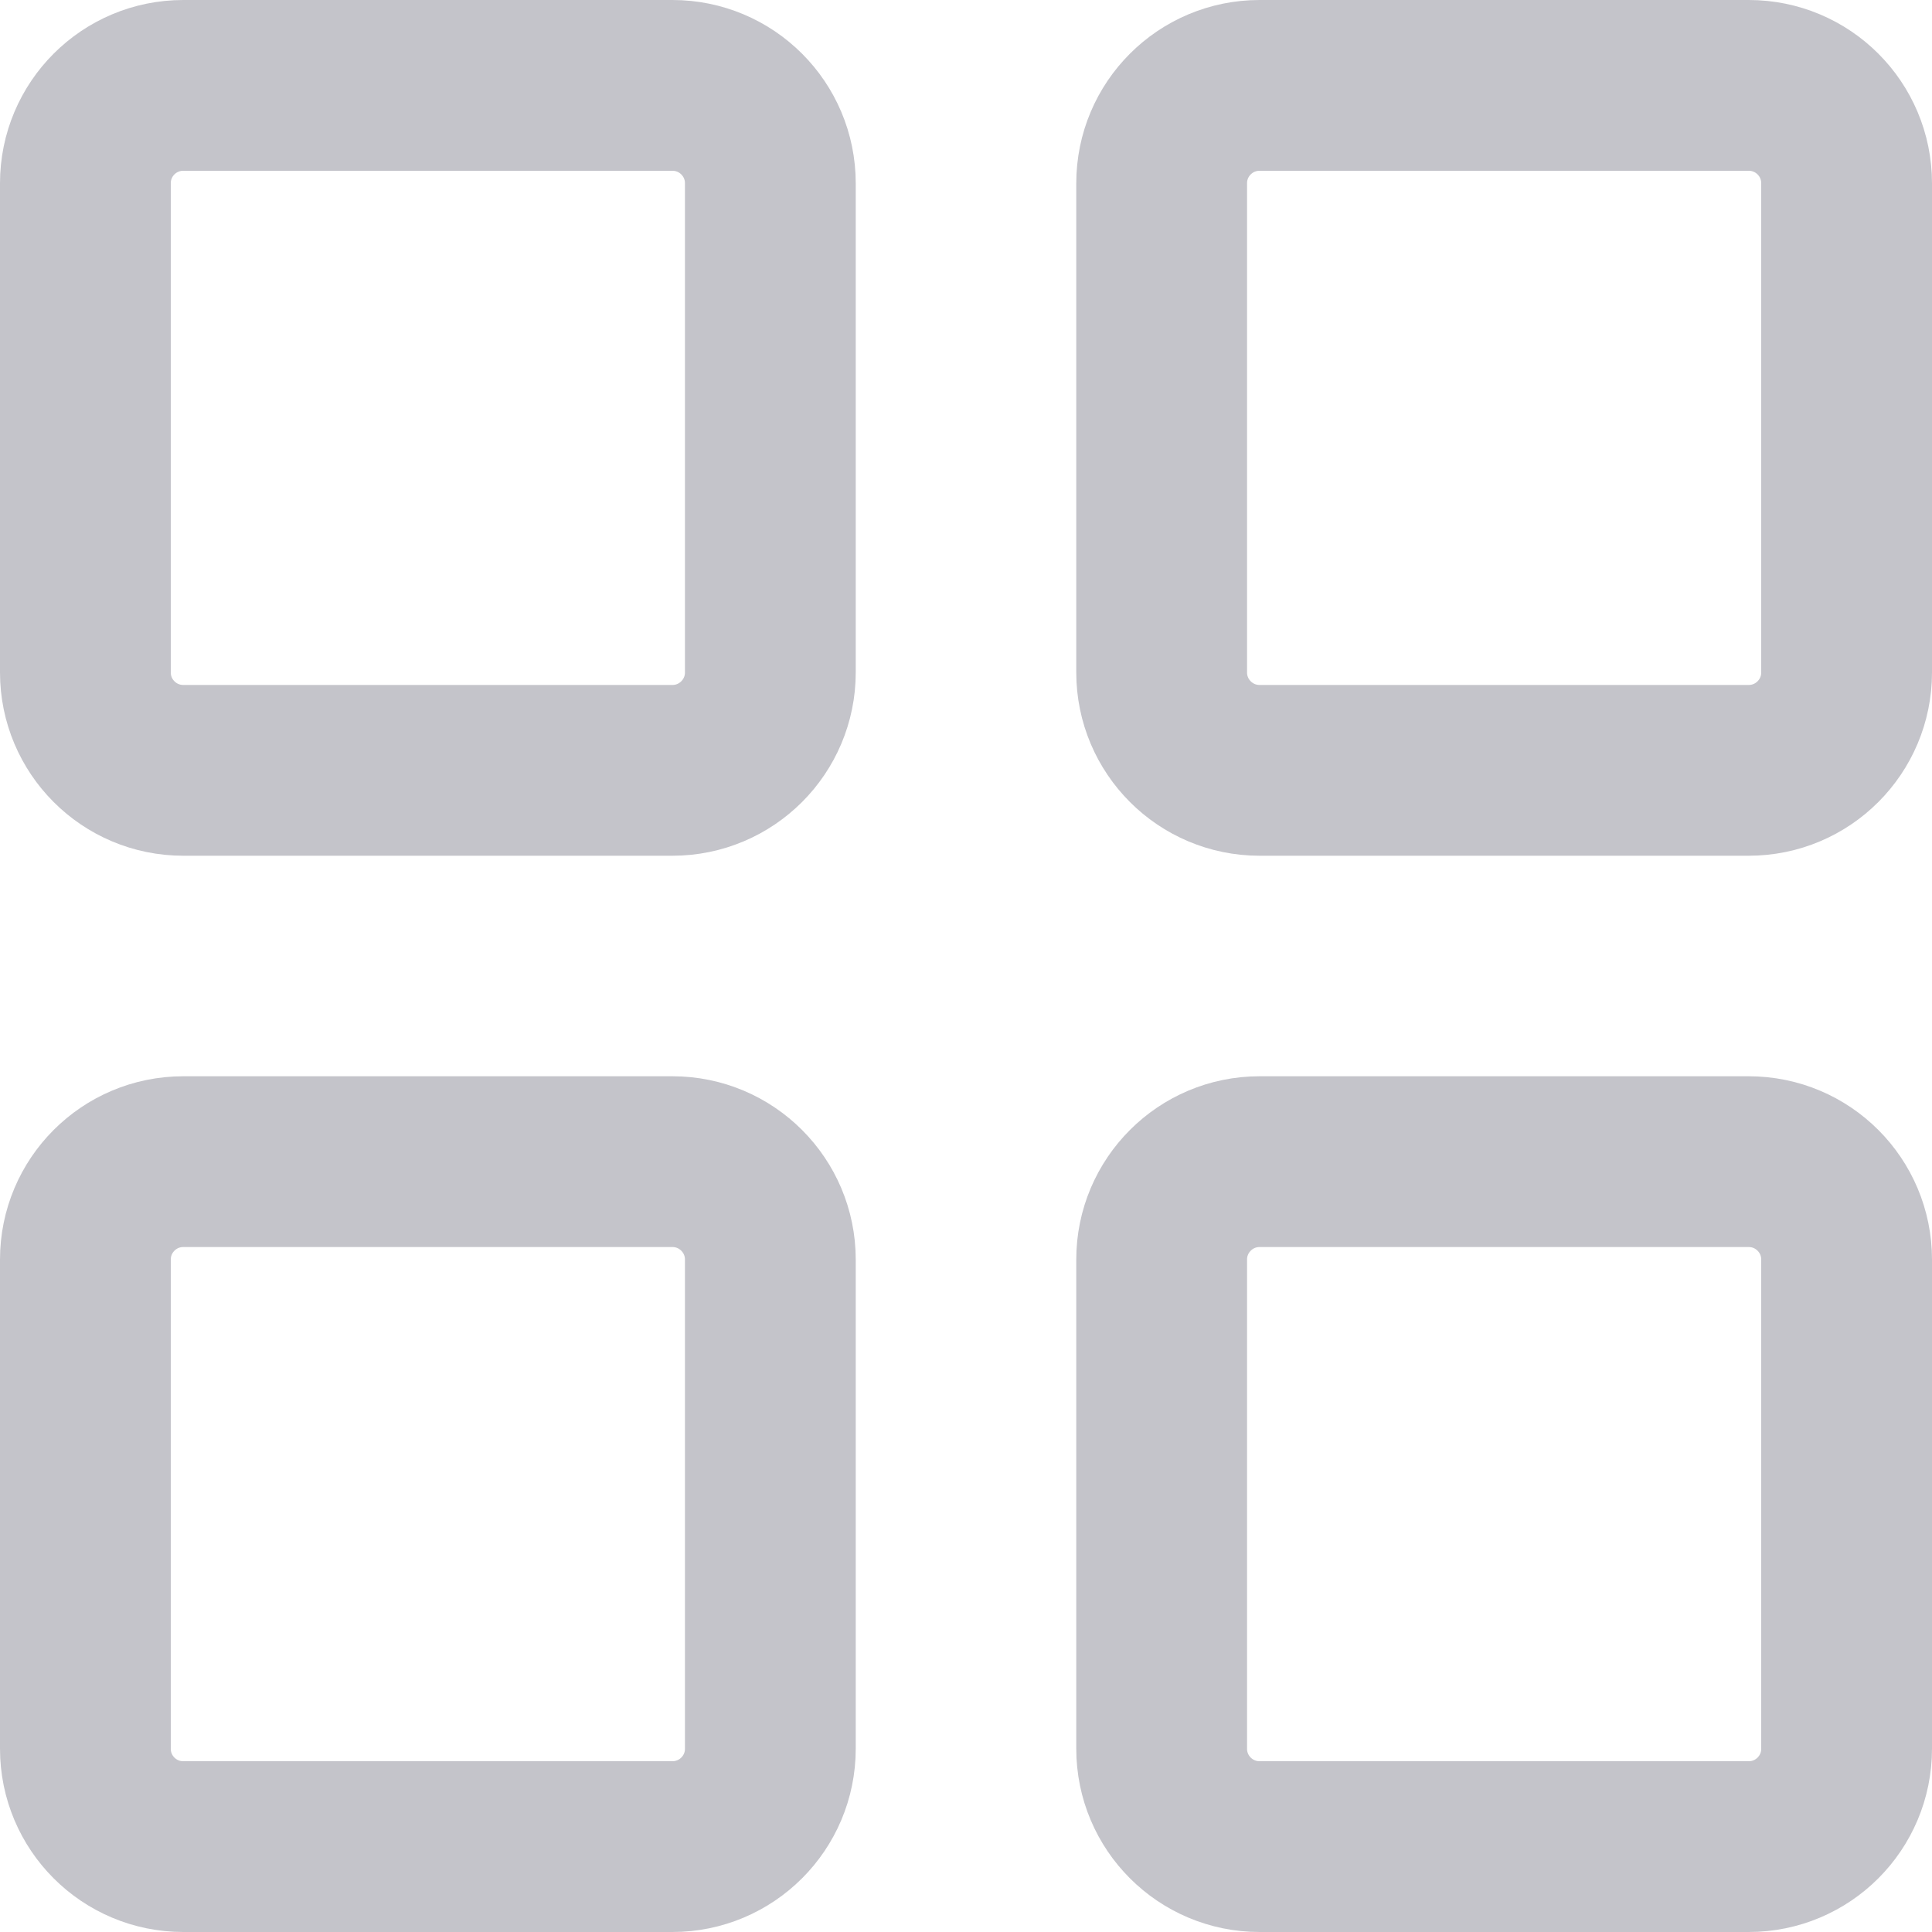
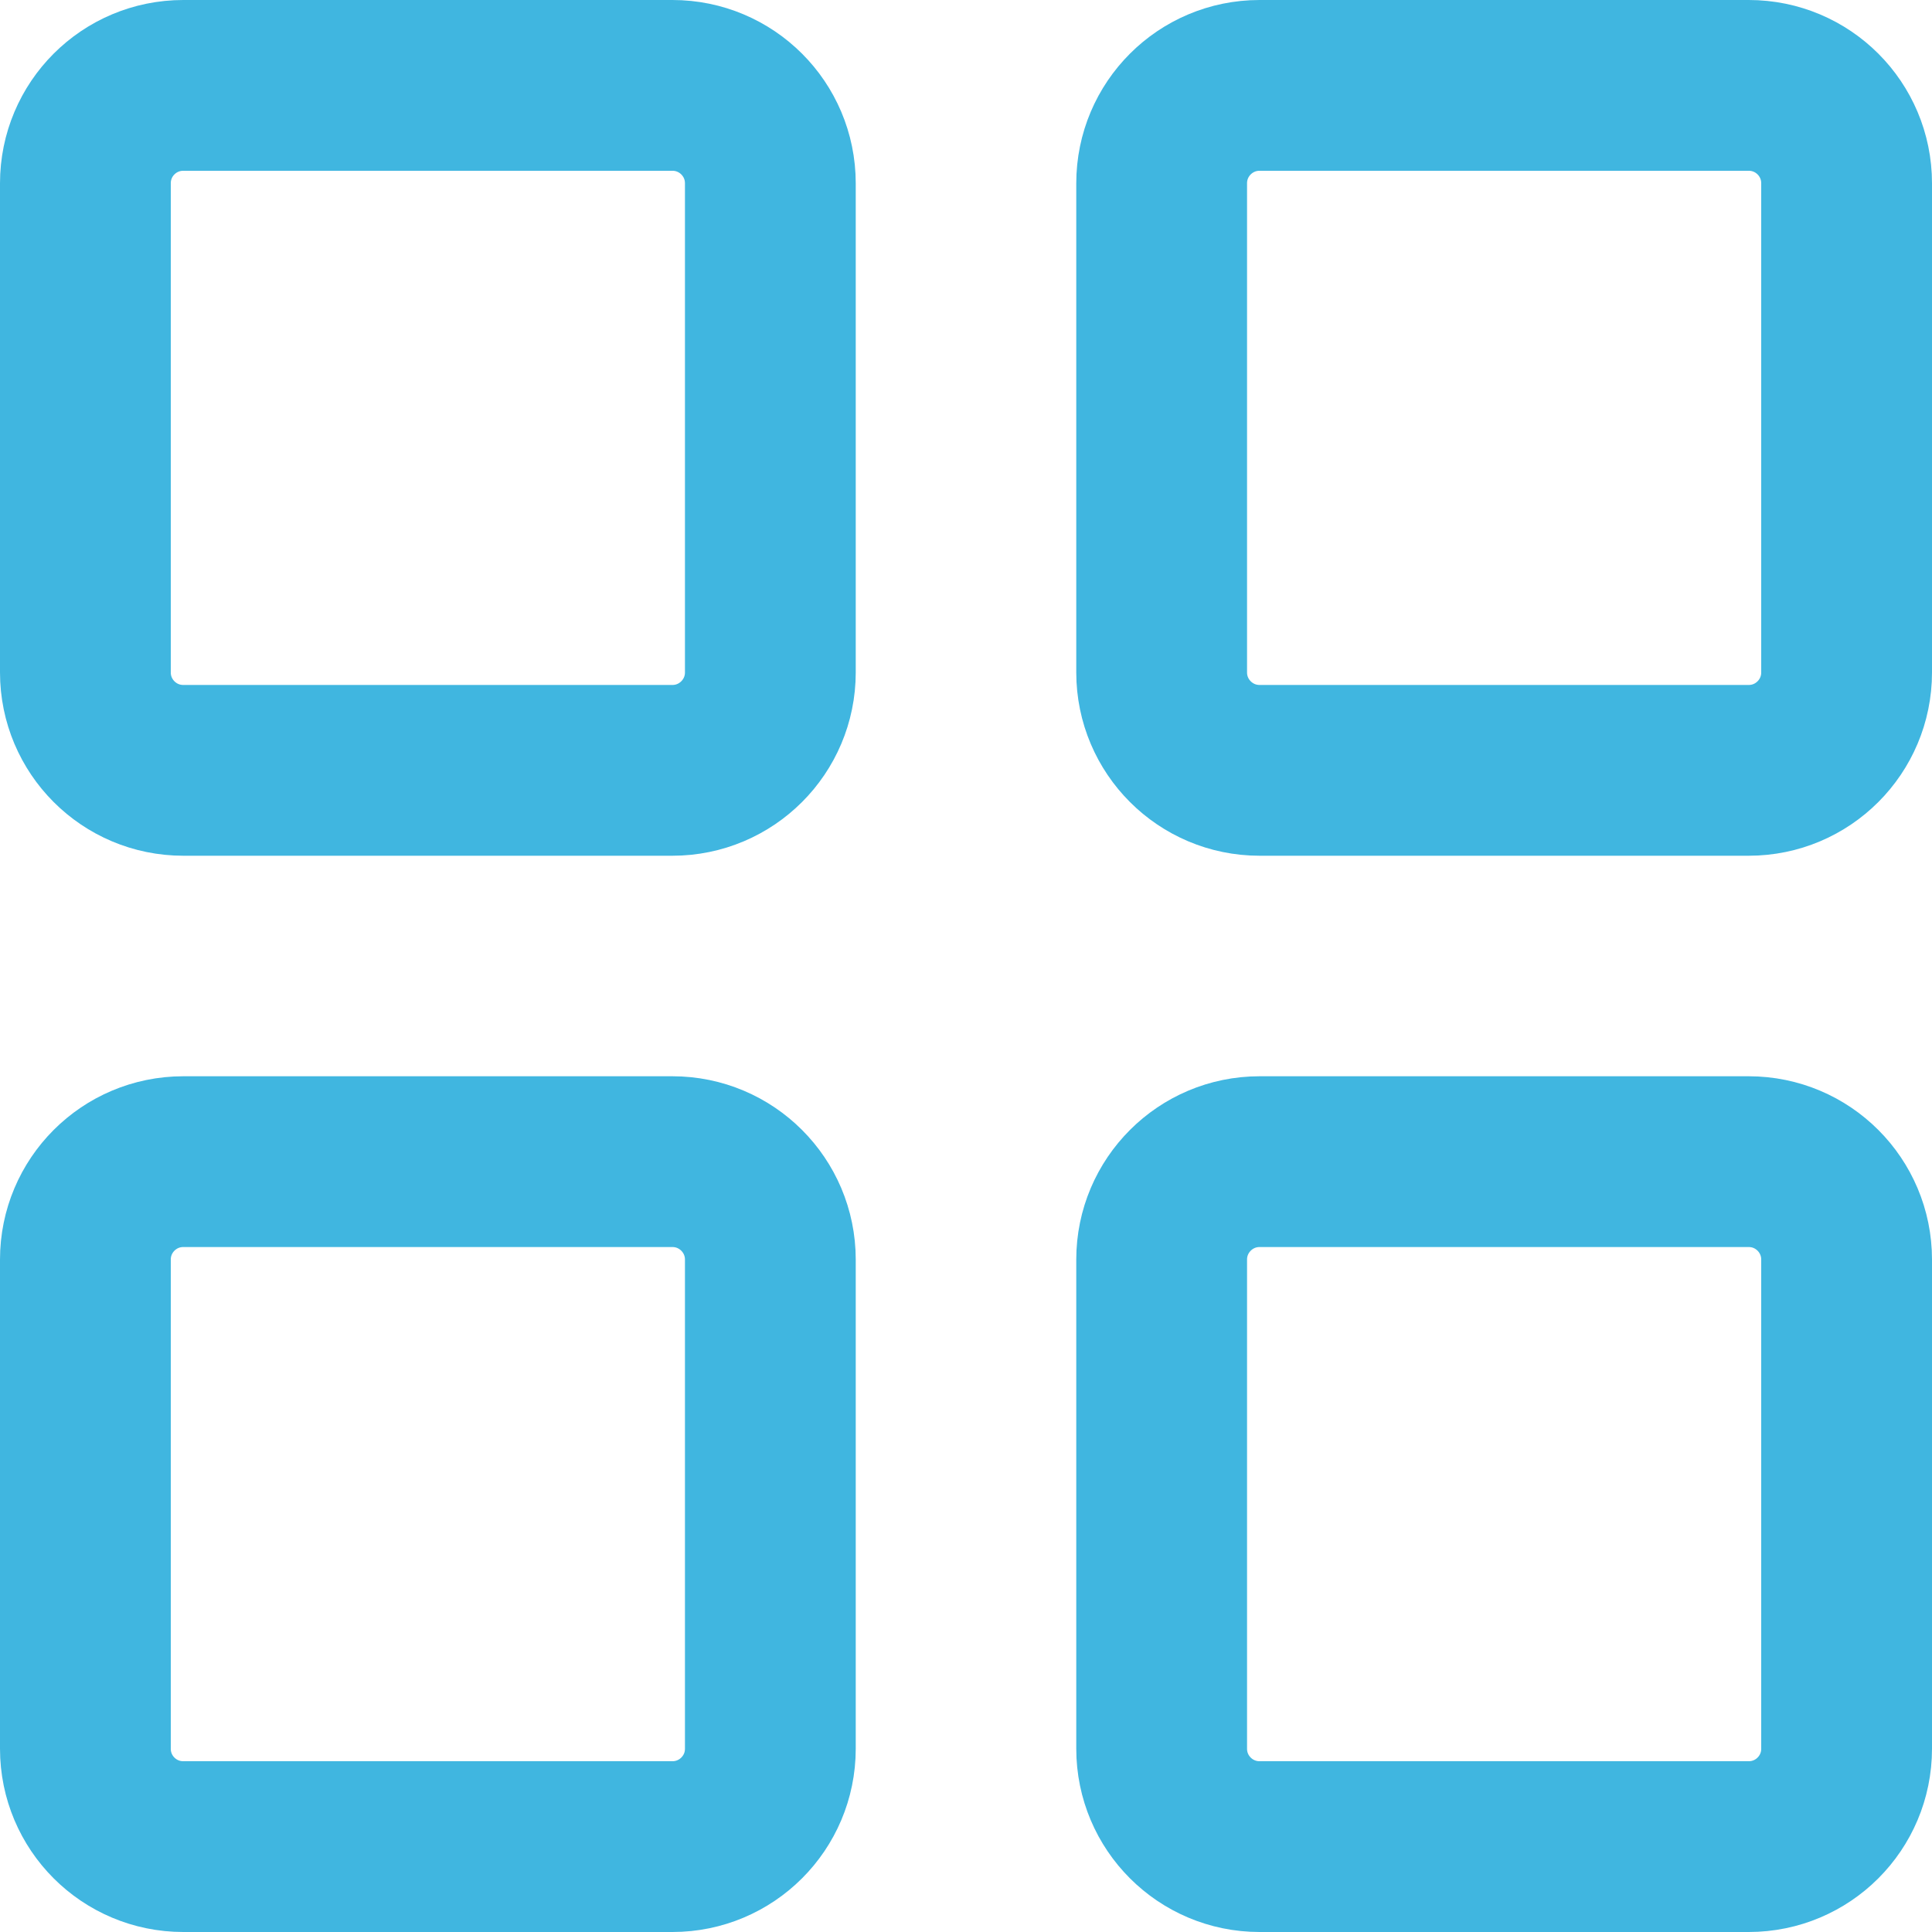
<svg xmlns="http://www.w3.org/2000/svg" preserveAspectRatio="none" overflow="visible" style="display: block;" width="18.1" height="18.1" viewBox="0 0 18.1 18.1" fill="none">
  <g id="Group">
-     <path id="Vector" d="M6.3 0.8H1.717C1.21 0.8 0.8 1.21 0.8 1.717V6.3C0.8 6.806 1.21 7.217 1.717 7.217H6.3C6.806 7.217 7.217 6.806 7.217 6.3V1.717C7.217 1.21 6.806 0.8 6.3 0.8Z" stroke="#C4C4CA" stroke-width="1.6" stroke-linecap="round" stroke-linejoin="round" />
-     <path id="Vector_2" d="M16.383 0.8H11.8C11.294 0.8 10.883 1.21 10.883 1.717V6.3C10.883 6.806 11.294 7.217 11.8 7.217H16.383C16.89 7.217 17.3 6.806 17.3 6.3V1.717C17.3 1.21 16.89 0.8 16.383 0.8Z" stroke="#C4C4CA" stroke-width="1.6" stroke-linecap="round" stroke-linejoin="round" />
-     <path id="Vector_3" d="M6.3 10.883H1.717C1.21 10.883 0.8 11.294 0.8 11.8V16.383C0.8 16.89 1.21 17.3 1.717 17.3H6.3C6.806 17.3 7.217 16.89 7.217 16.383V11.8C7.217 11.294 6.806 10.883 6.3 10.883Z" stroke="#C4C4CA" stroke-width="1.6" stroke-linecap="round" stroke-linejoin="round" />
-     <path id="Vector_4" d="M16.383 10.883H11.8C11.294 10.883 10.883 11.294 10.883 11.8V16.383C10.883 16.89 11.294 17.3 11.8 17.3H16.383C16.89 17.3 17.3 16.89 17.3 16.383V11.8C17.3 11.294 16.89 10.883 16.383 10.883Z" stroke="#C4C4CA" stroke-width="1.6" stroke-linecap="round" stroke-linejoin="round" />
+     <path id="Vector" d="M6.3 0.8H1.717C1.21 0.8 0.8 1.21 0.8 1.717V6.3C0.8 6.806 1.21 7.217 1.717 7.217H6.3C6.806 7.217 7.217 6.806 7.217 6.3V1.717C7.217 1.21 6.806 0.8 6.3 0.8Z" stroke="#40B6E0" stroke-width="1.6" stroke-linecap="round" stroke-linejoin="round" />
+     <path id="Vector_2" d="M16.383 0.8H11.8C11.294 0.8 10.883 1.21 10.883 1.717V6.3C10.883 6.806 11.294 7.217 11.8 7.217H16.383C16.89 7.217 17.3 6.806 17.3 6.3V1.717C17.3 1.21 16.89 0.8 16.383 0.8Z" stroke="#40B6E0" stroke-width="1.6" stroke-linecap="round" stroke-linejoin="round" />
+     <path id="Vector_3" d="M6.3 10.883H1.717C1.21 10.883 0.8 11.294 0.8 11.8V16.383C0.8 16.89 1.21 17.3 1.717 17.3H6.3C6.806 17.3 7.217 16.89 7.217 16.383V11.8C7.217 11.294 6.806 10.883 6.3 10.883Z" stroke="#40B6E0" stroke-width="1.6" stroke-linecap="round" stroke-linejoin="round" />
+     <path id="Vector_4" d="M16.383 10.883H11.8C11.294 10.883 10.883 11.294 10.883 11.8V16.383C10.883 16.89 11.294 17.3 11.8 17.3H16.383C16.89 17.3 17.3 16.89 17.3 16.383V11.8C17.3 11.294 16.89 10.883 16.383 10.883Z" stroke="#40B6E0" stroke-width="1.6" stroke-linecap="round" stroke-linejoin="round" />
  </g>
</svg>
